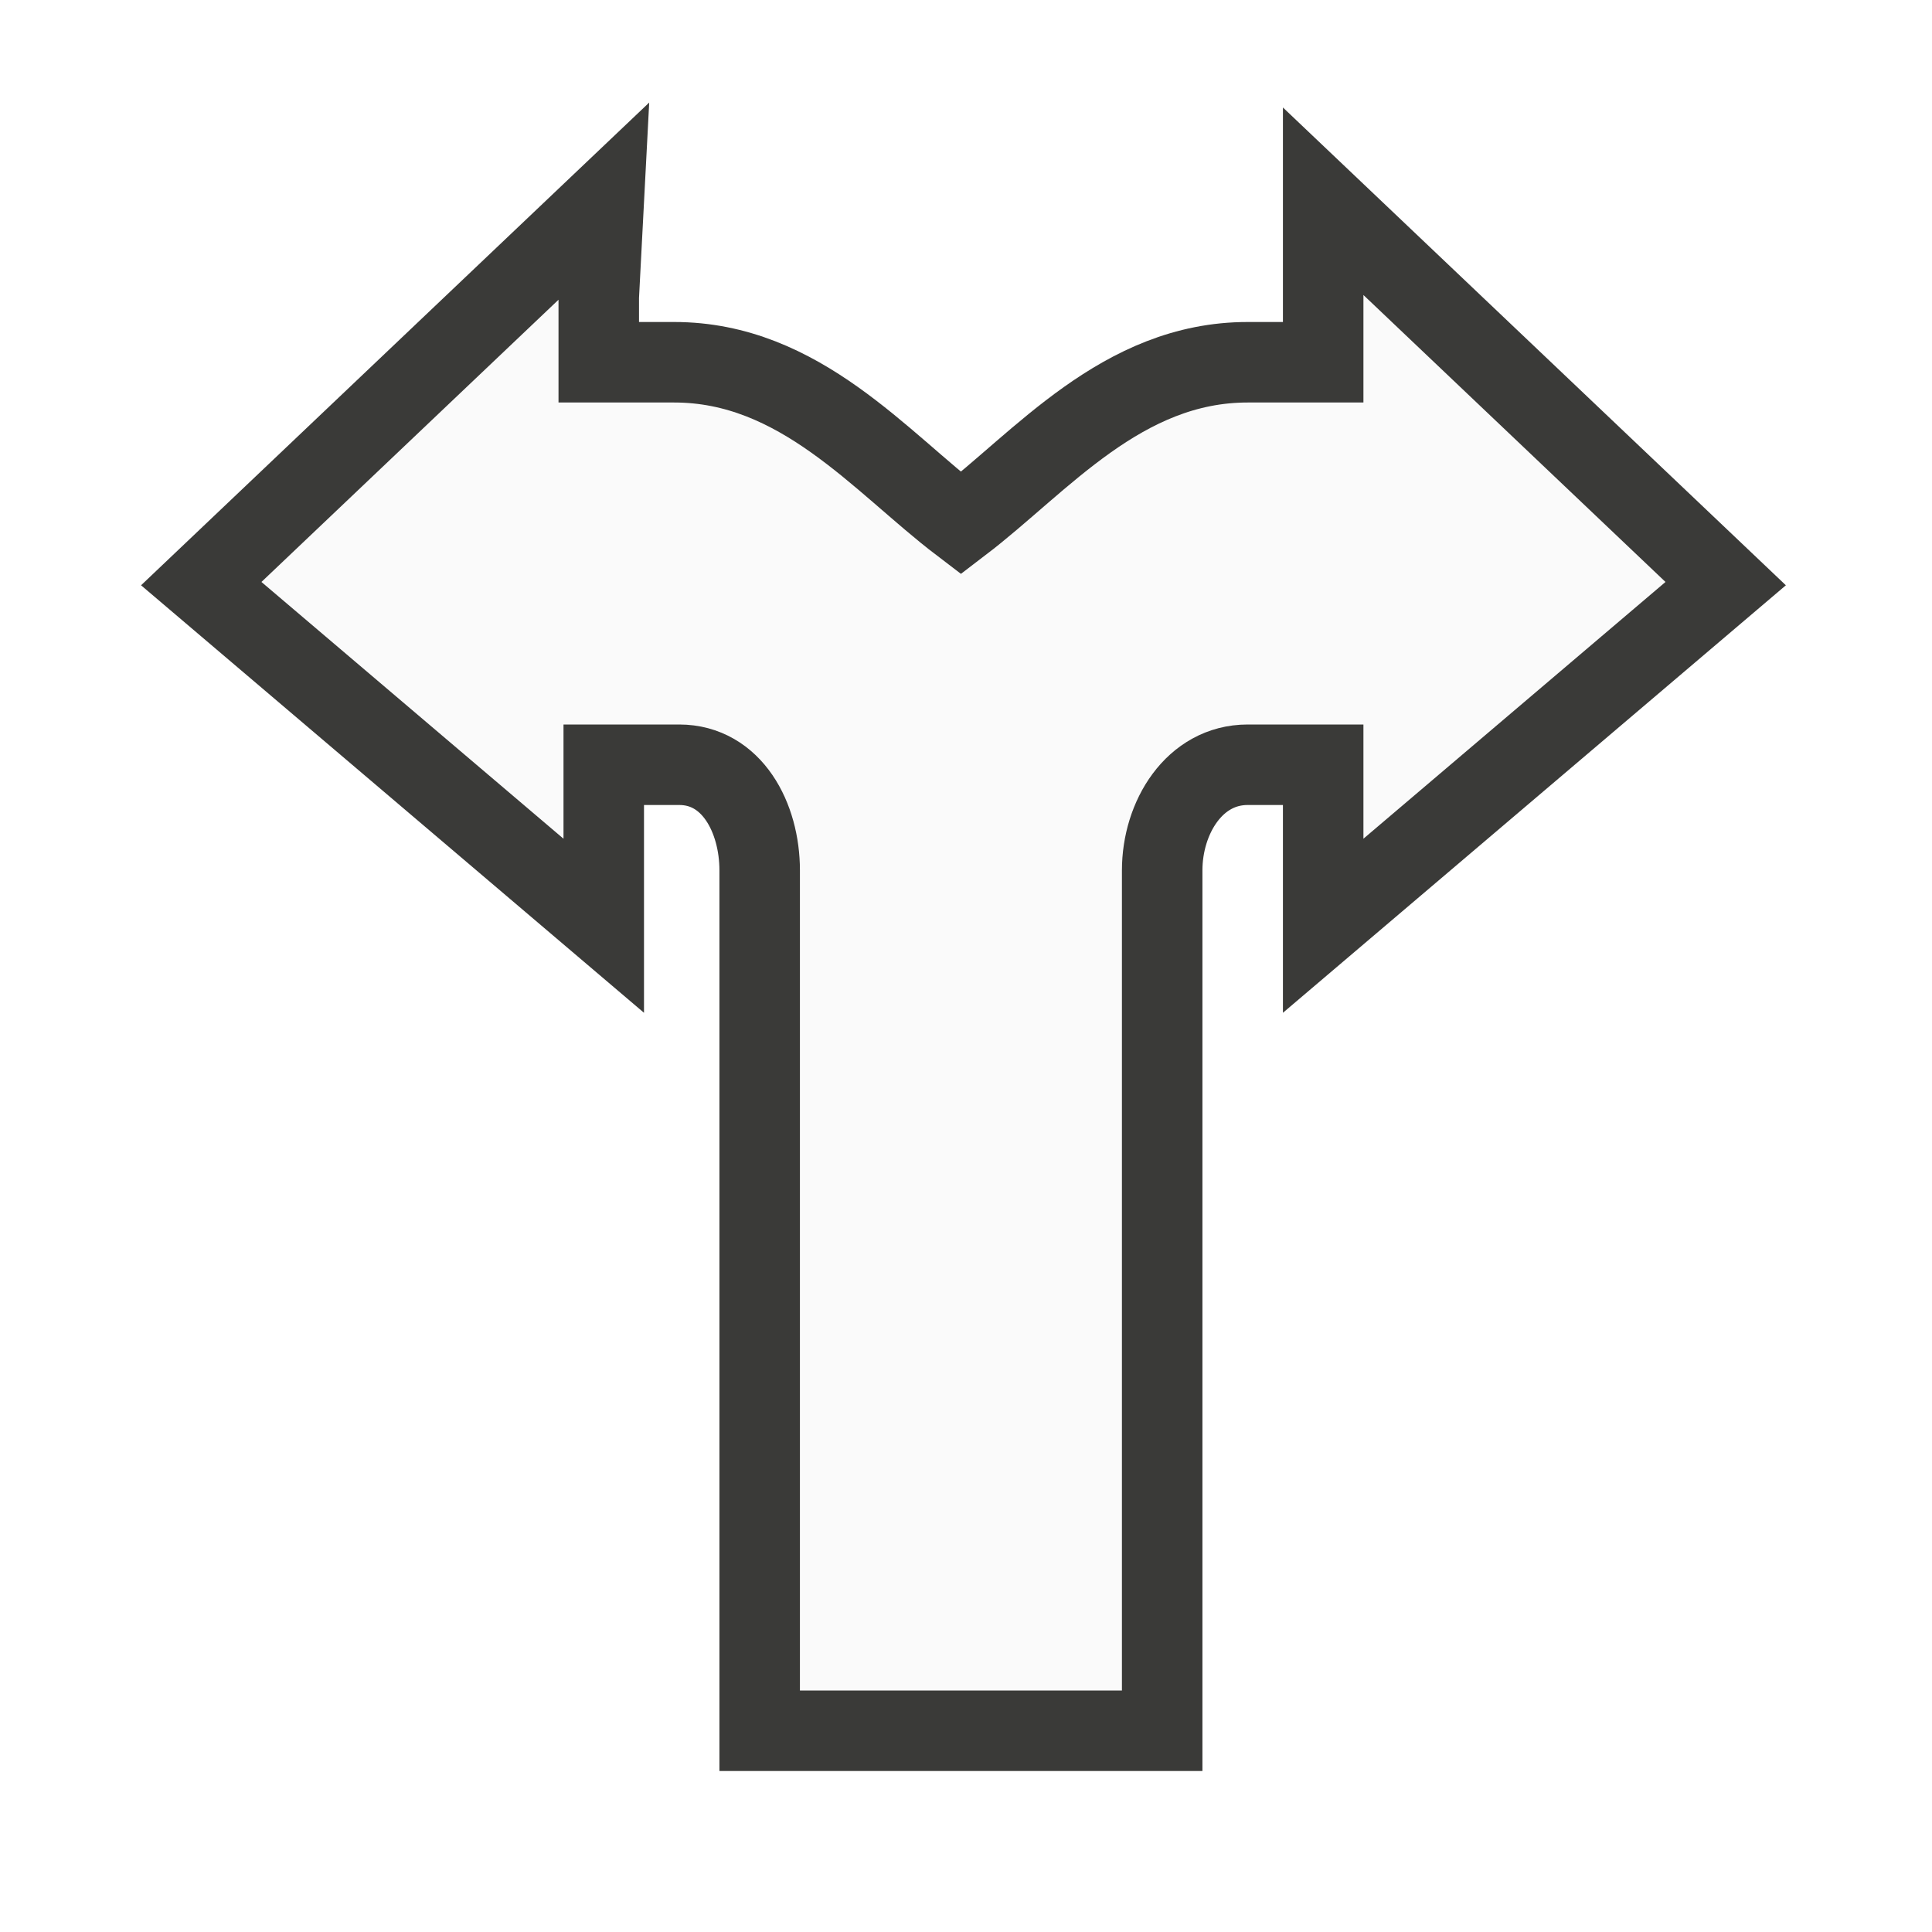
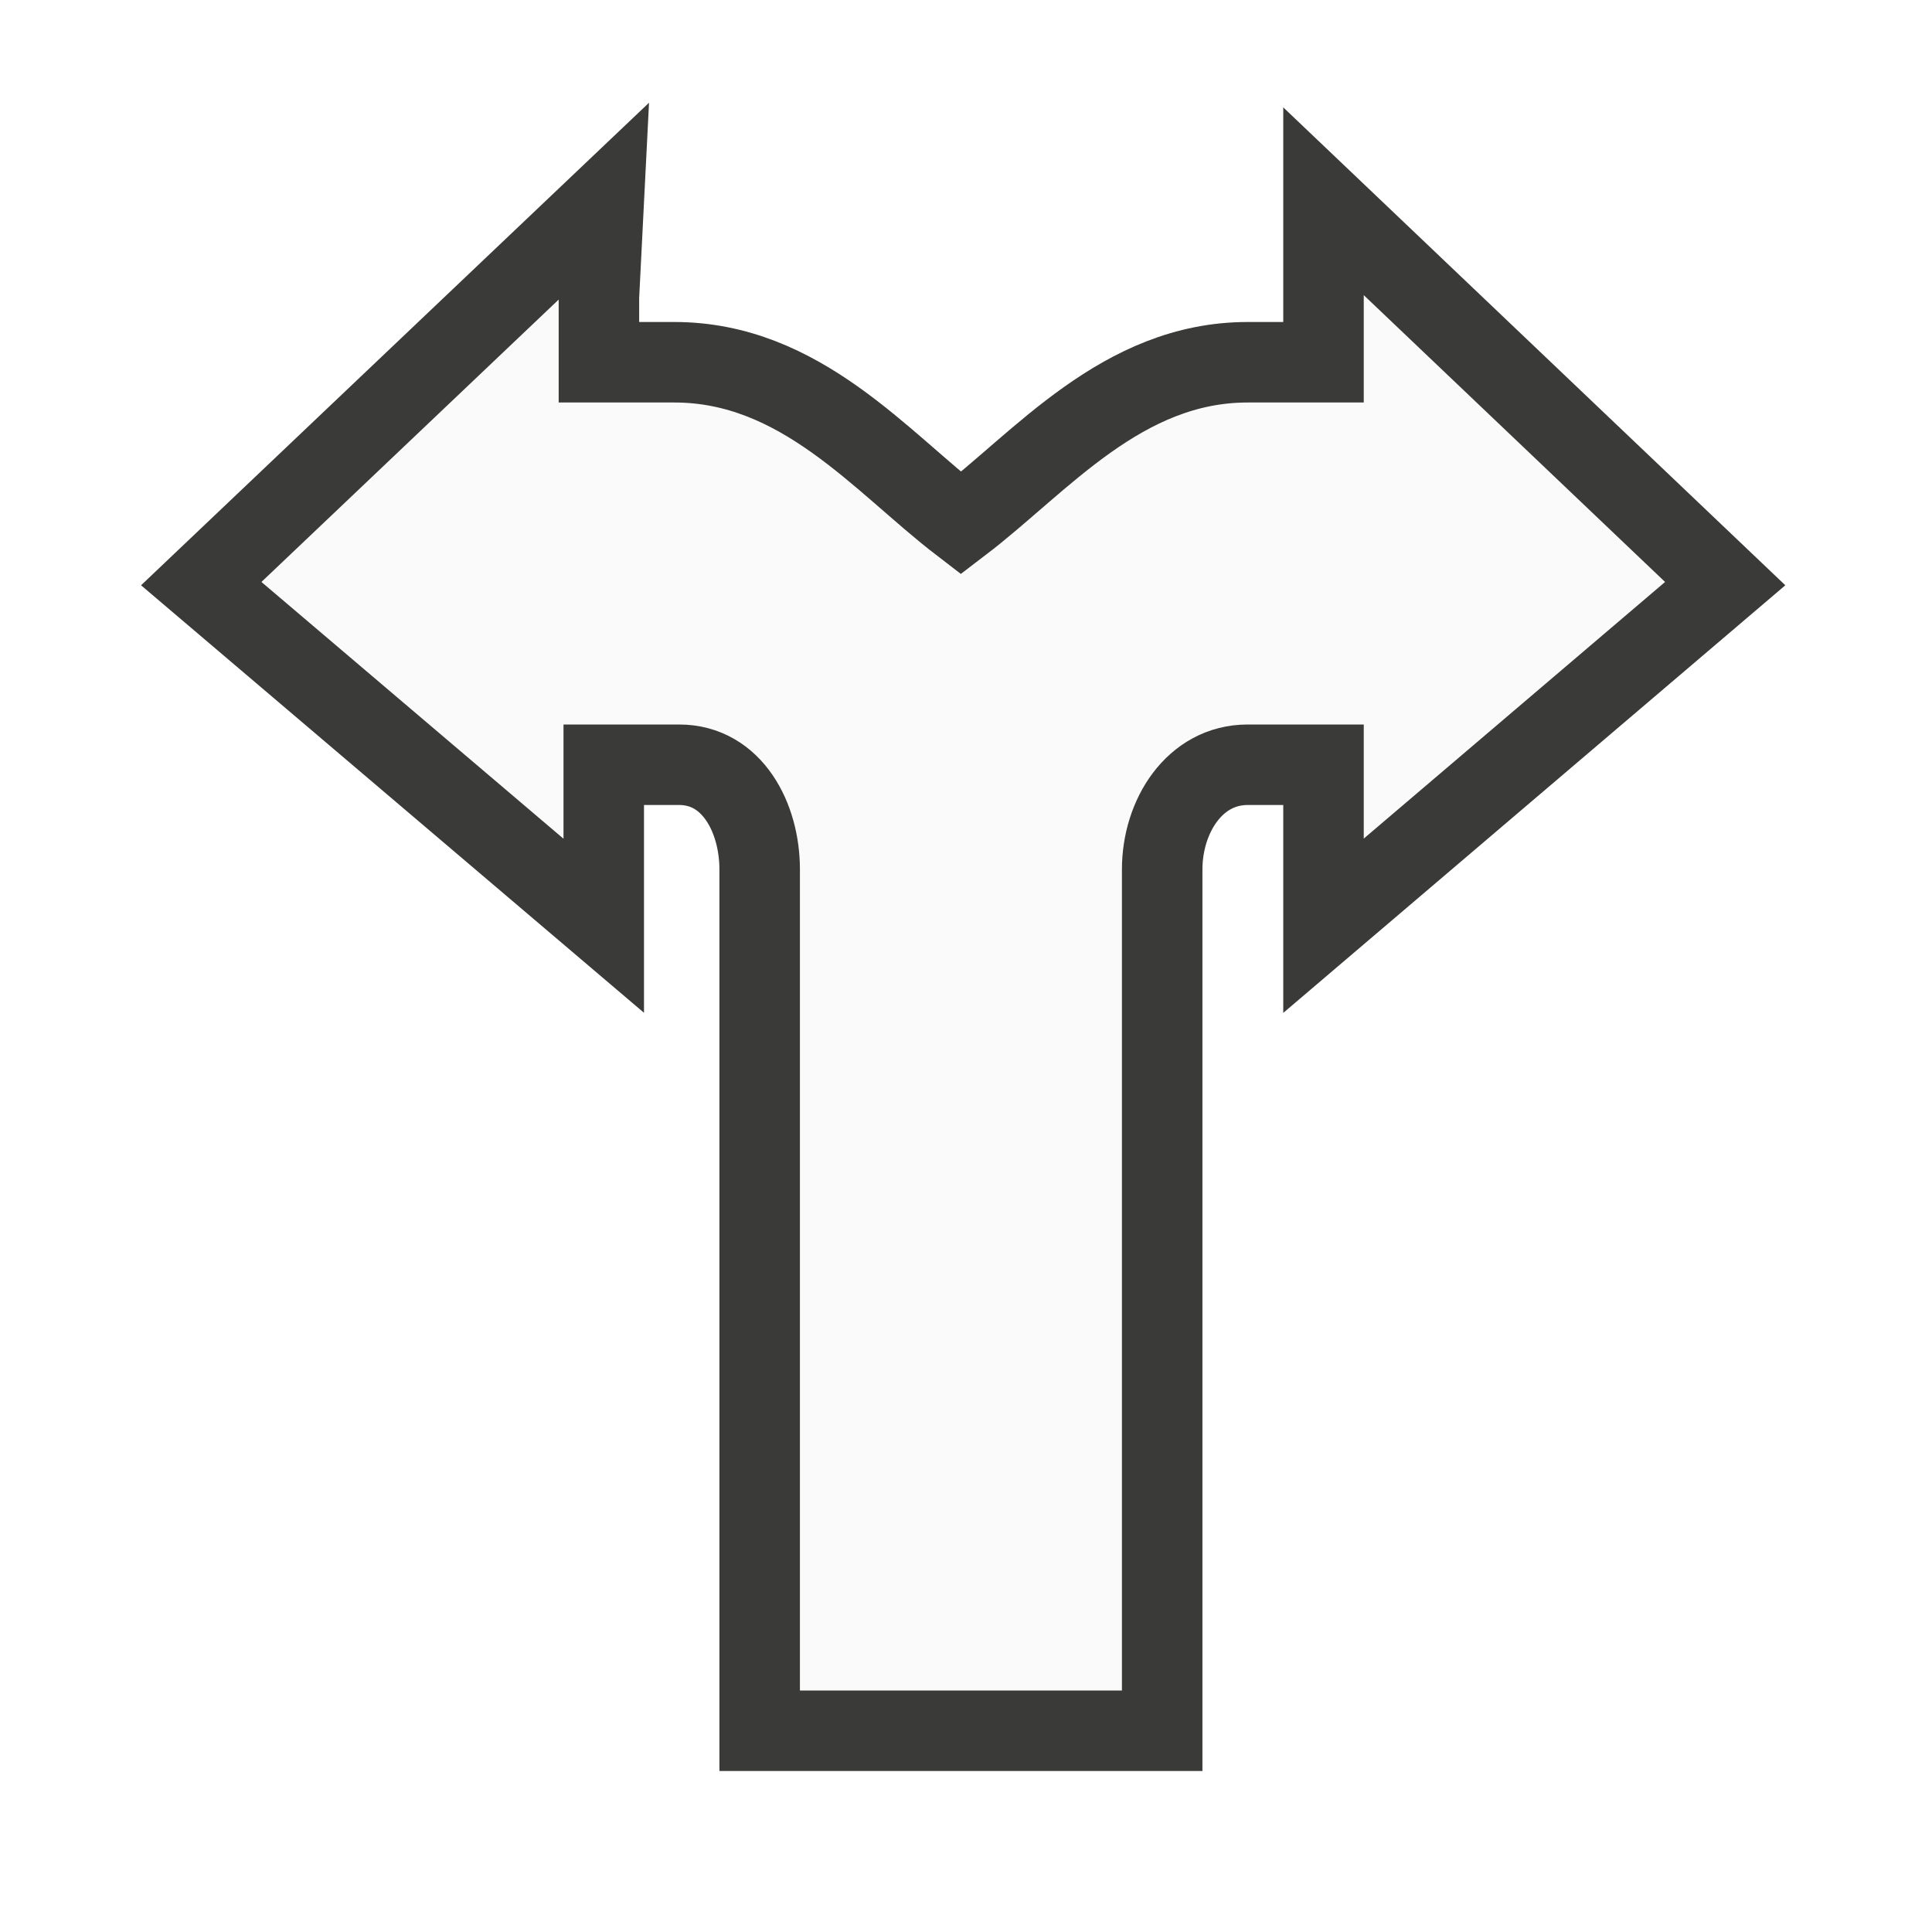
<svg xmlns="http://www.w3.org/2000/svg" viewBox="0 0 24 24">
-   <path class="icn icn--shape-color" d="m7.5 2.5-5 4.75 5 4.25v-2h.937c.656 0 1.0.657 1 1.312v10.688h5v-10.688c0-.656.4-1.312 1.062-1.312h.938v2l5-4.25-5-4.75v2h-.938c-1.562 0-2.565 1.24-3.562 2-.998-.76-2-2-3.562-2h-.937v-.812z" fill="#fafafa" stroke="#3a3a38" stroke-linecap="round" stroke-linejoin="miter" />
+   <path class="icn icn--shape-color" d="m7.5 2.5-5 4.75 5 4.25v-2h.937c.66 0 1.0.66 1 1.3v10.7h5v-10.7c0-.656.4-1.3 1.062-1.3h.942v2l4.99-4.25-4.99-4.75v2h-.942c-1.56 0-2.565 1.24-3.562 2-.99-.76-1.99-2-3.56-2h-.937v-.812z" fill="#fafafa" stroke="#3a3a38" stroke-linecap="round" stroke-linejoin="miter" />
</svg>
